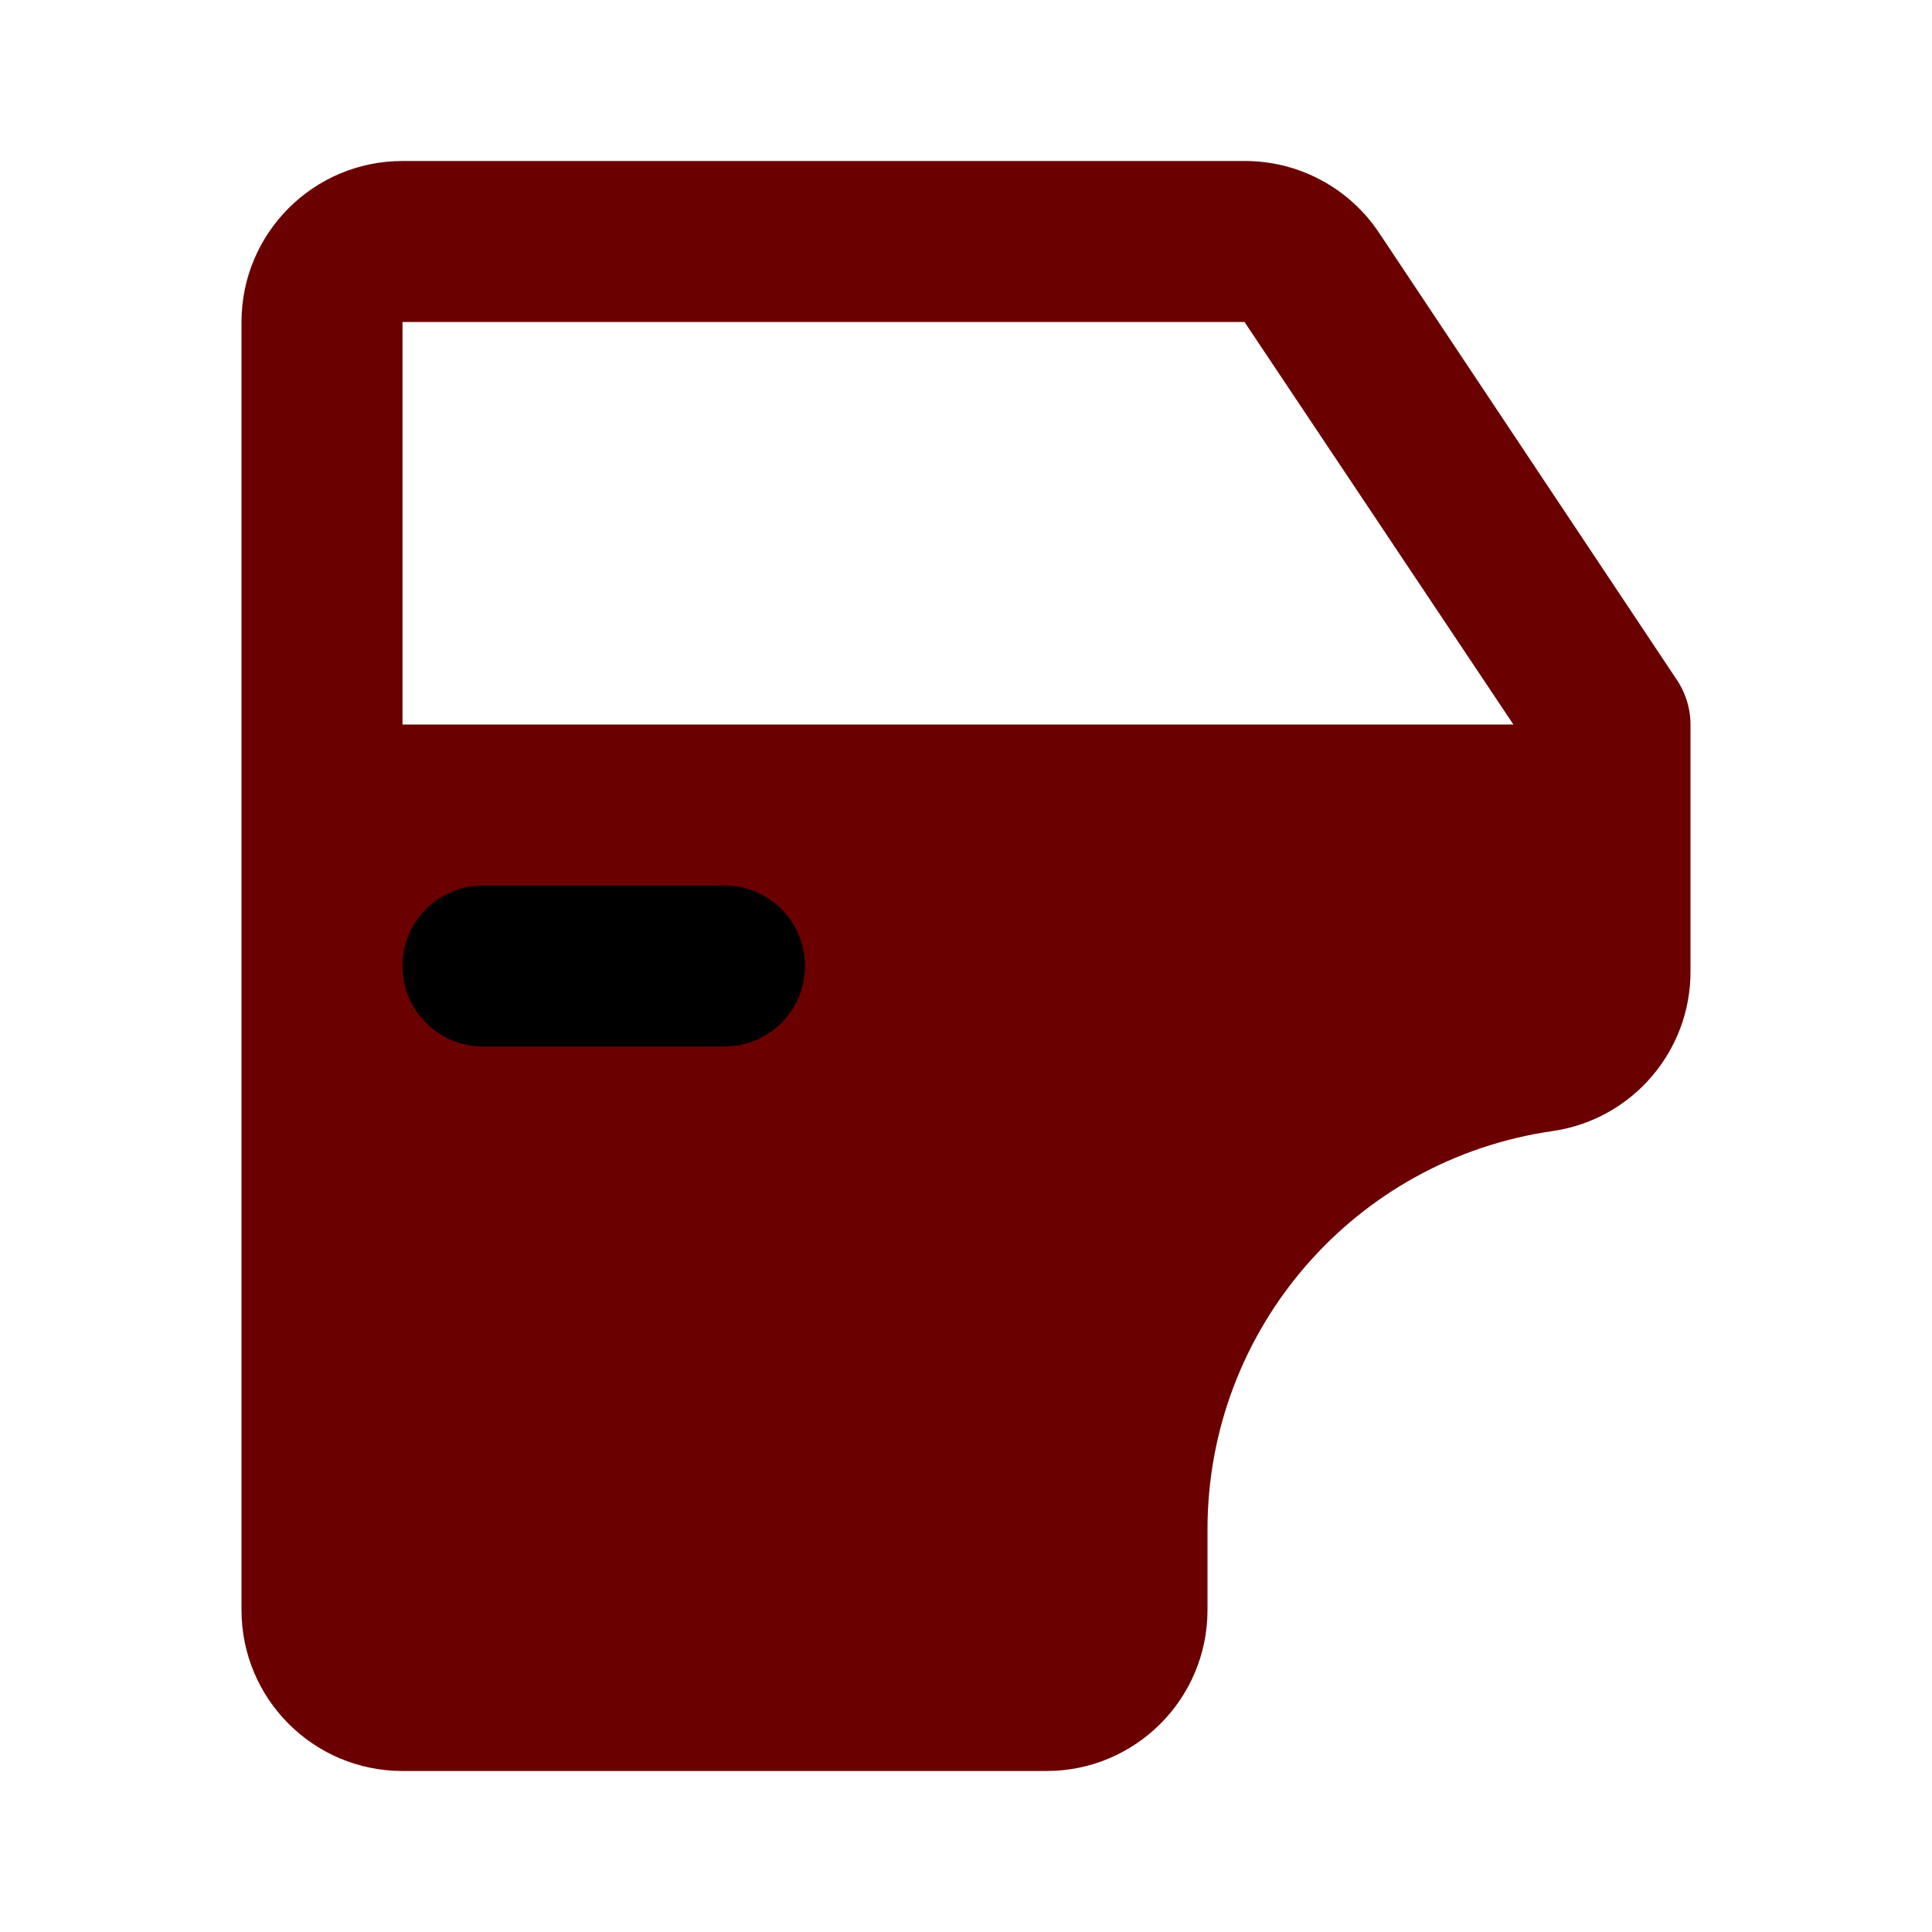
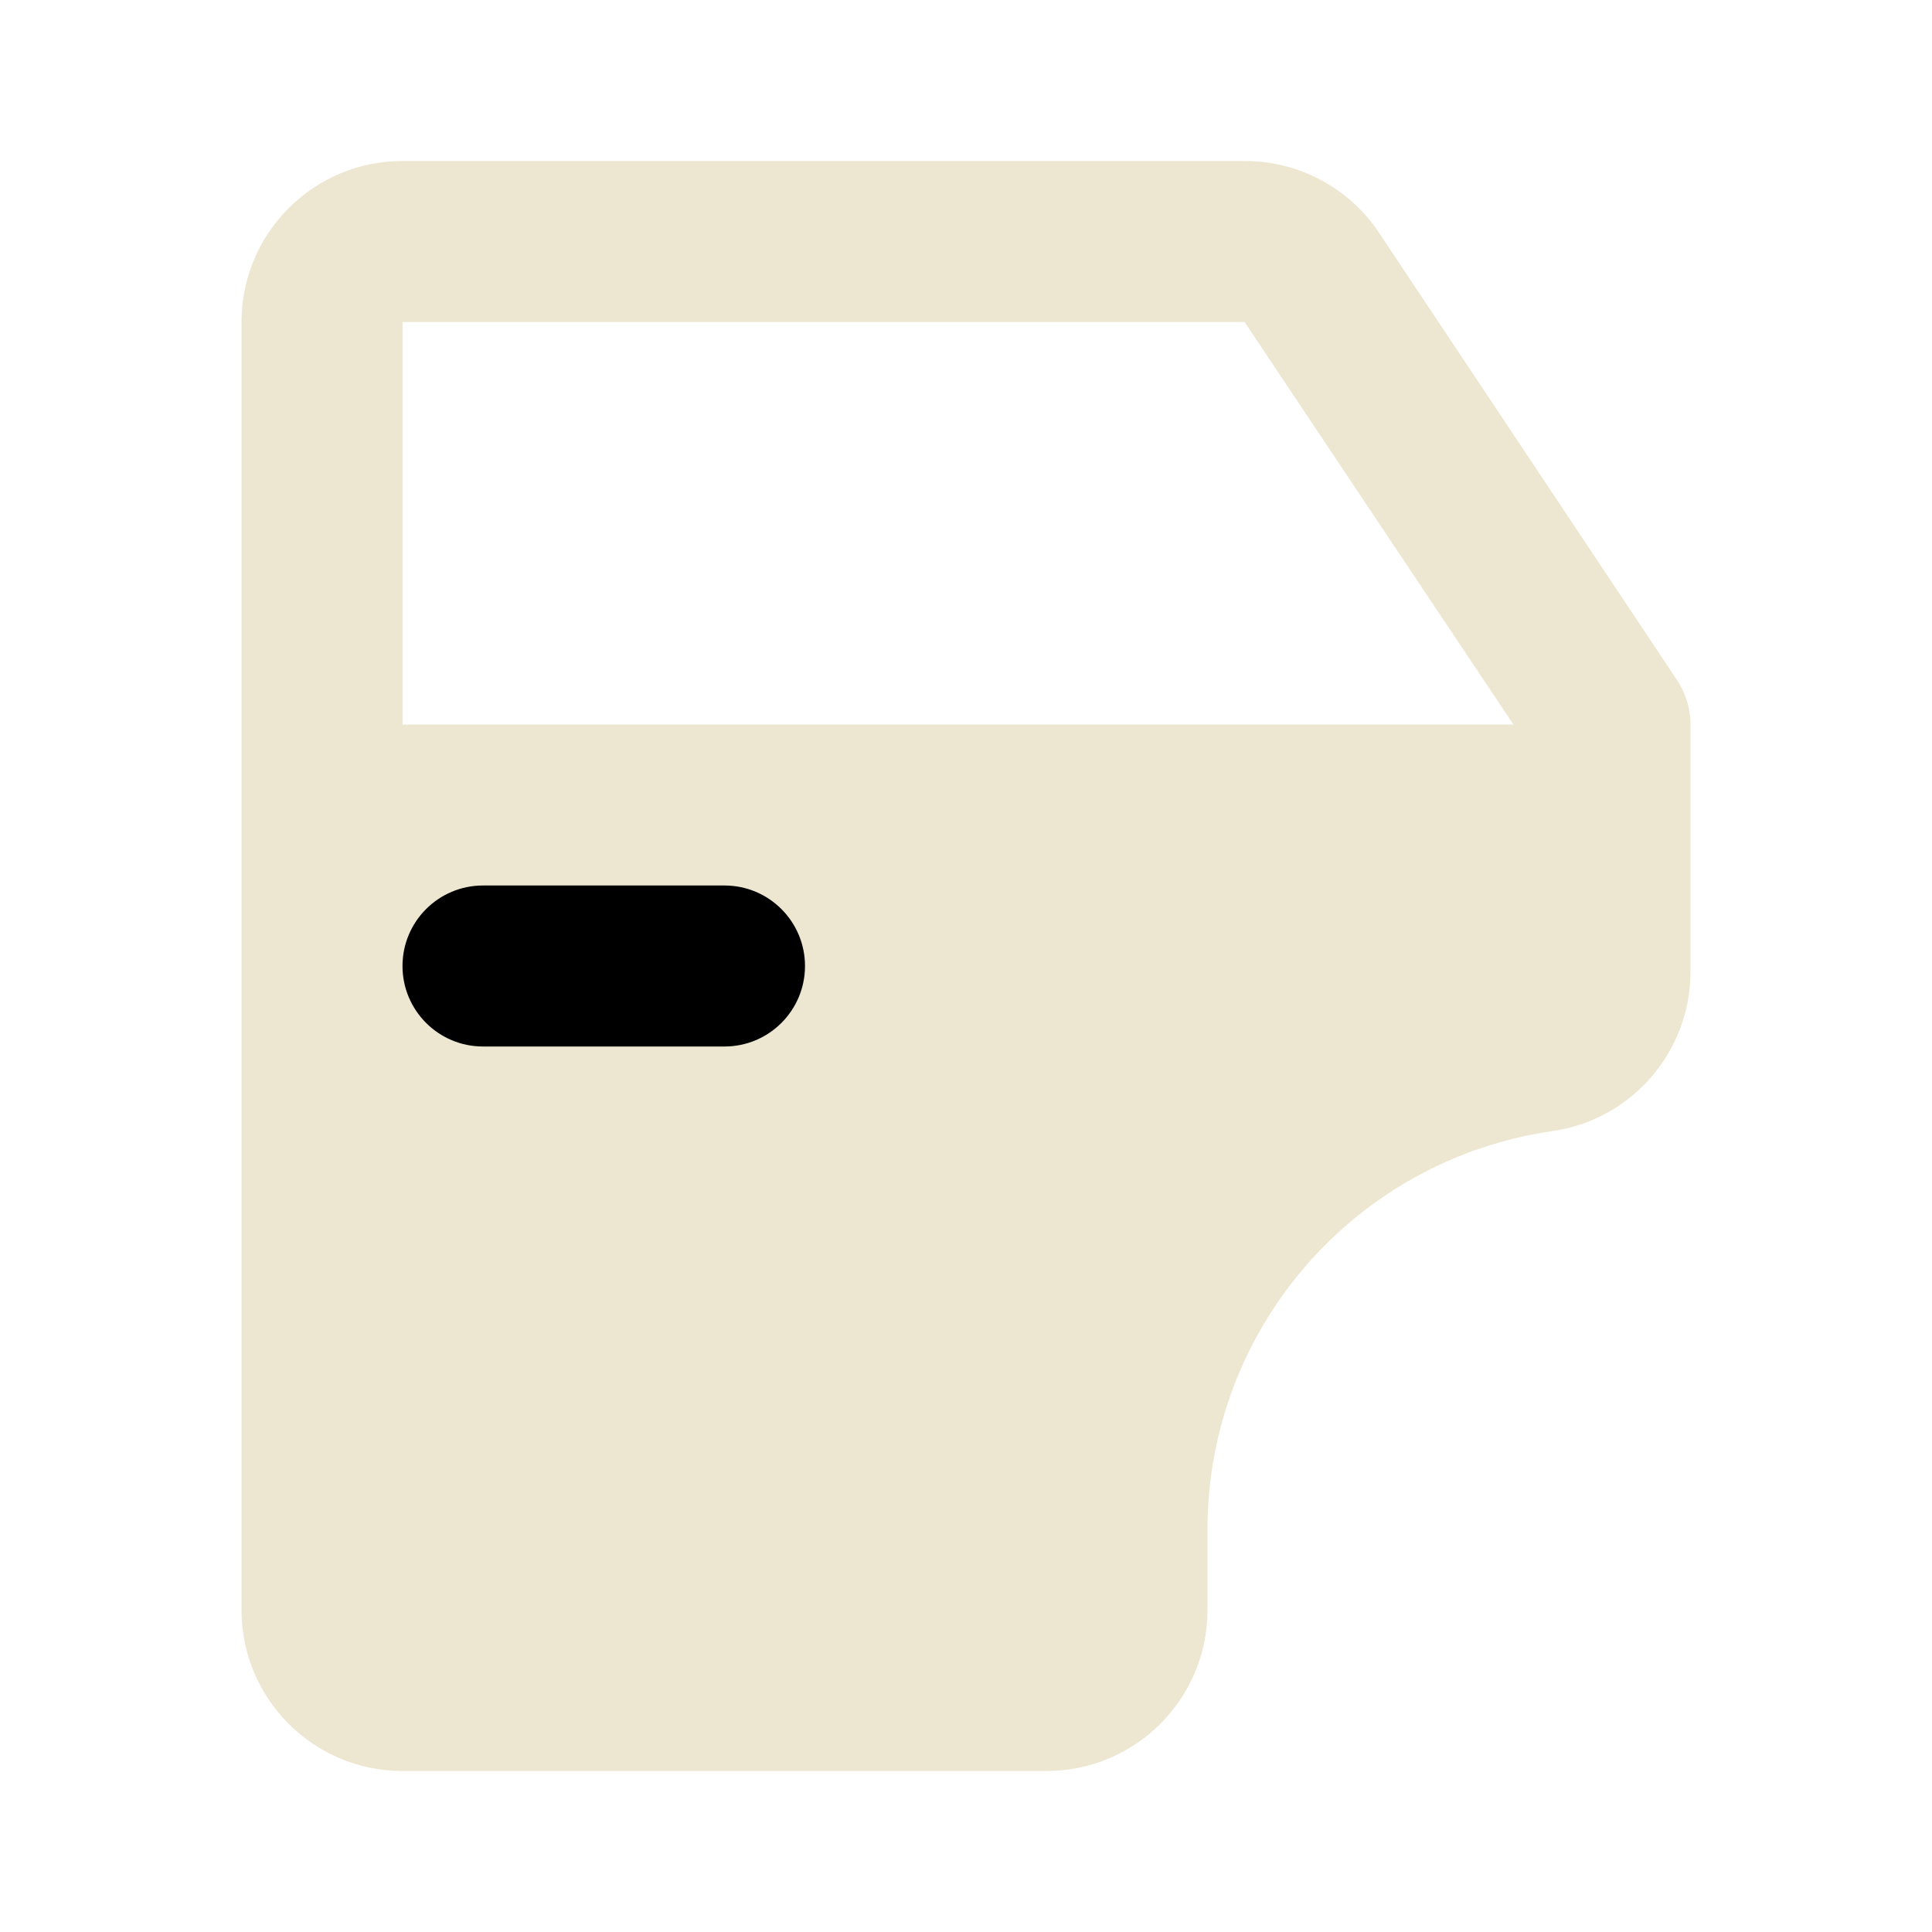
- <svg xmlns="http://www.w3.org/2000/svg" fill="#6b0000" viewBox="0 0 24 24" id="car-door-left" data-name="Flat Color" class="icon flat-color">
+ <svg xmlns="http://www.w3.org/2000/svg" fill="#ede7d1" viewBox="0 0 24 24" id="car-door-left" data-name="Flat Color" class="icon flat-color">
  <g id="SVGRepo_bgCarrier" stroke-width="0" />
  <g id="SVGRepo_tracerCarrier" stroke-linecap="round" stroke-linejoin="round" />
  <g id="SVGRepo_iconCarrier">
-     <path id="primary" d="M20.82,8.43,17.13,2.89A2,2,0,0,0,15.46,2H5A2,2,0,0,0,3,4V20a2,2,0,0,0,2,2h8a2,2,0,0,0,2-2V19a5,5,0,0,1,4.29-4.95,2,2,0,0,0,1.71-2V9A1,1,0,0,0,20.82,8.43ZM5,9V4H15.46L18.8,9Z" style="fill: #6b0000;" />
+     <path id="primary" d="M20.82,8.43,17.13,2.89A2,2,0,0,0,15.46,2H5A2,2,0,0,0,3,4V20a2,2,0,0,0,2,2h8a2,2,0,0,0,2-2V19a5,5,0,0,1,4.29-4.95,2,2,0,0,0,1.71-2V9A1,1,0,0,0,20.82,8.43ZM5,9V4H15.46L18.8,9Z" style="fill: #ede7d1;" />
    <path id="secondary" d="M9,13H6a1,1,0,0,1,0-2H9a1,1,0,0,1,0,2Z" style="fill: #000000;" />
  </g>
</svg>
